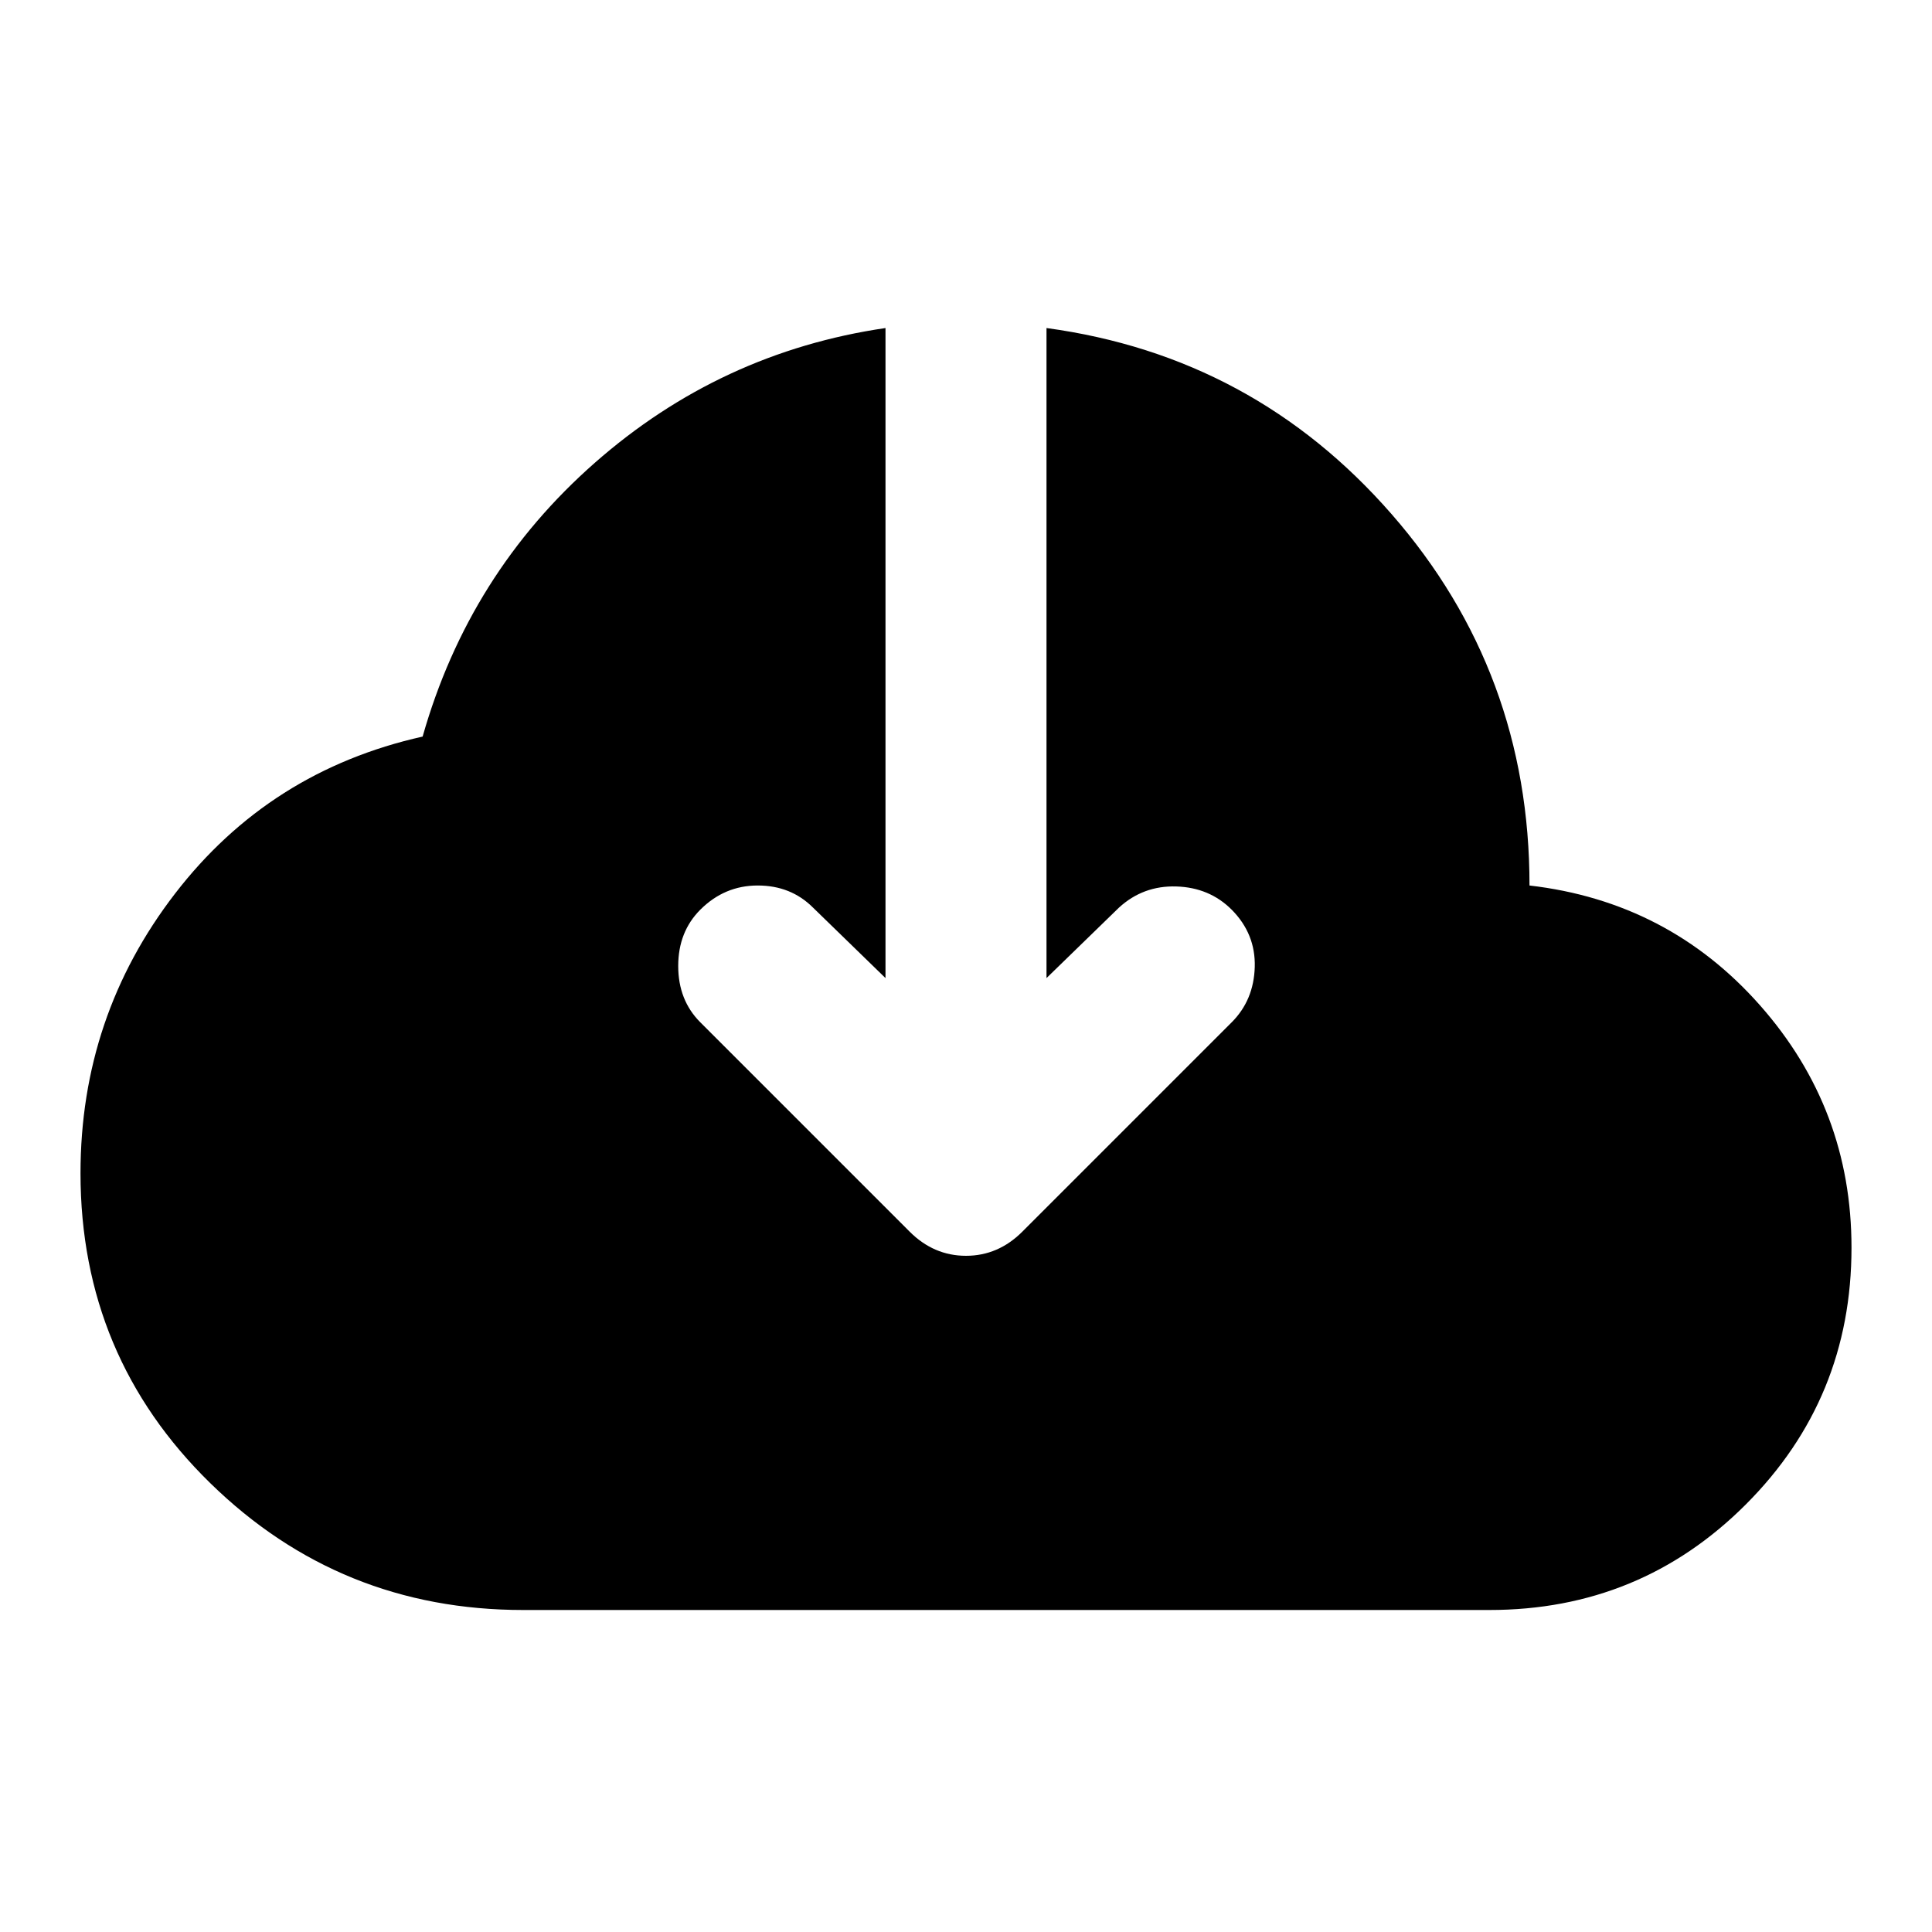
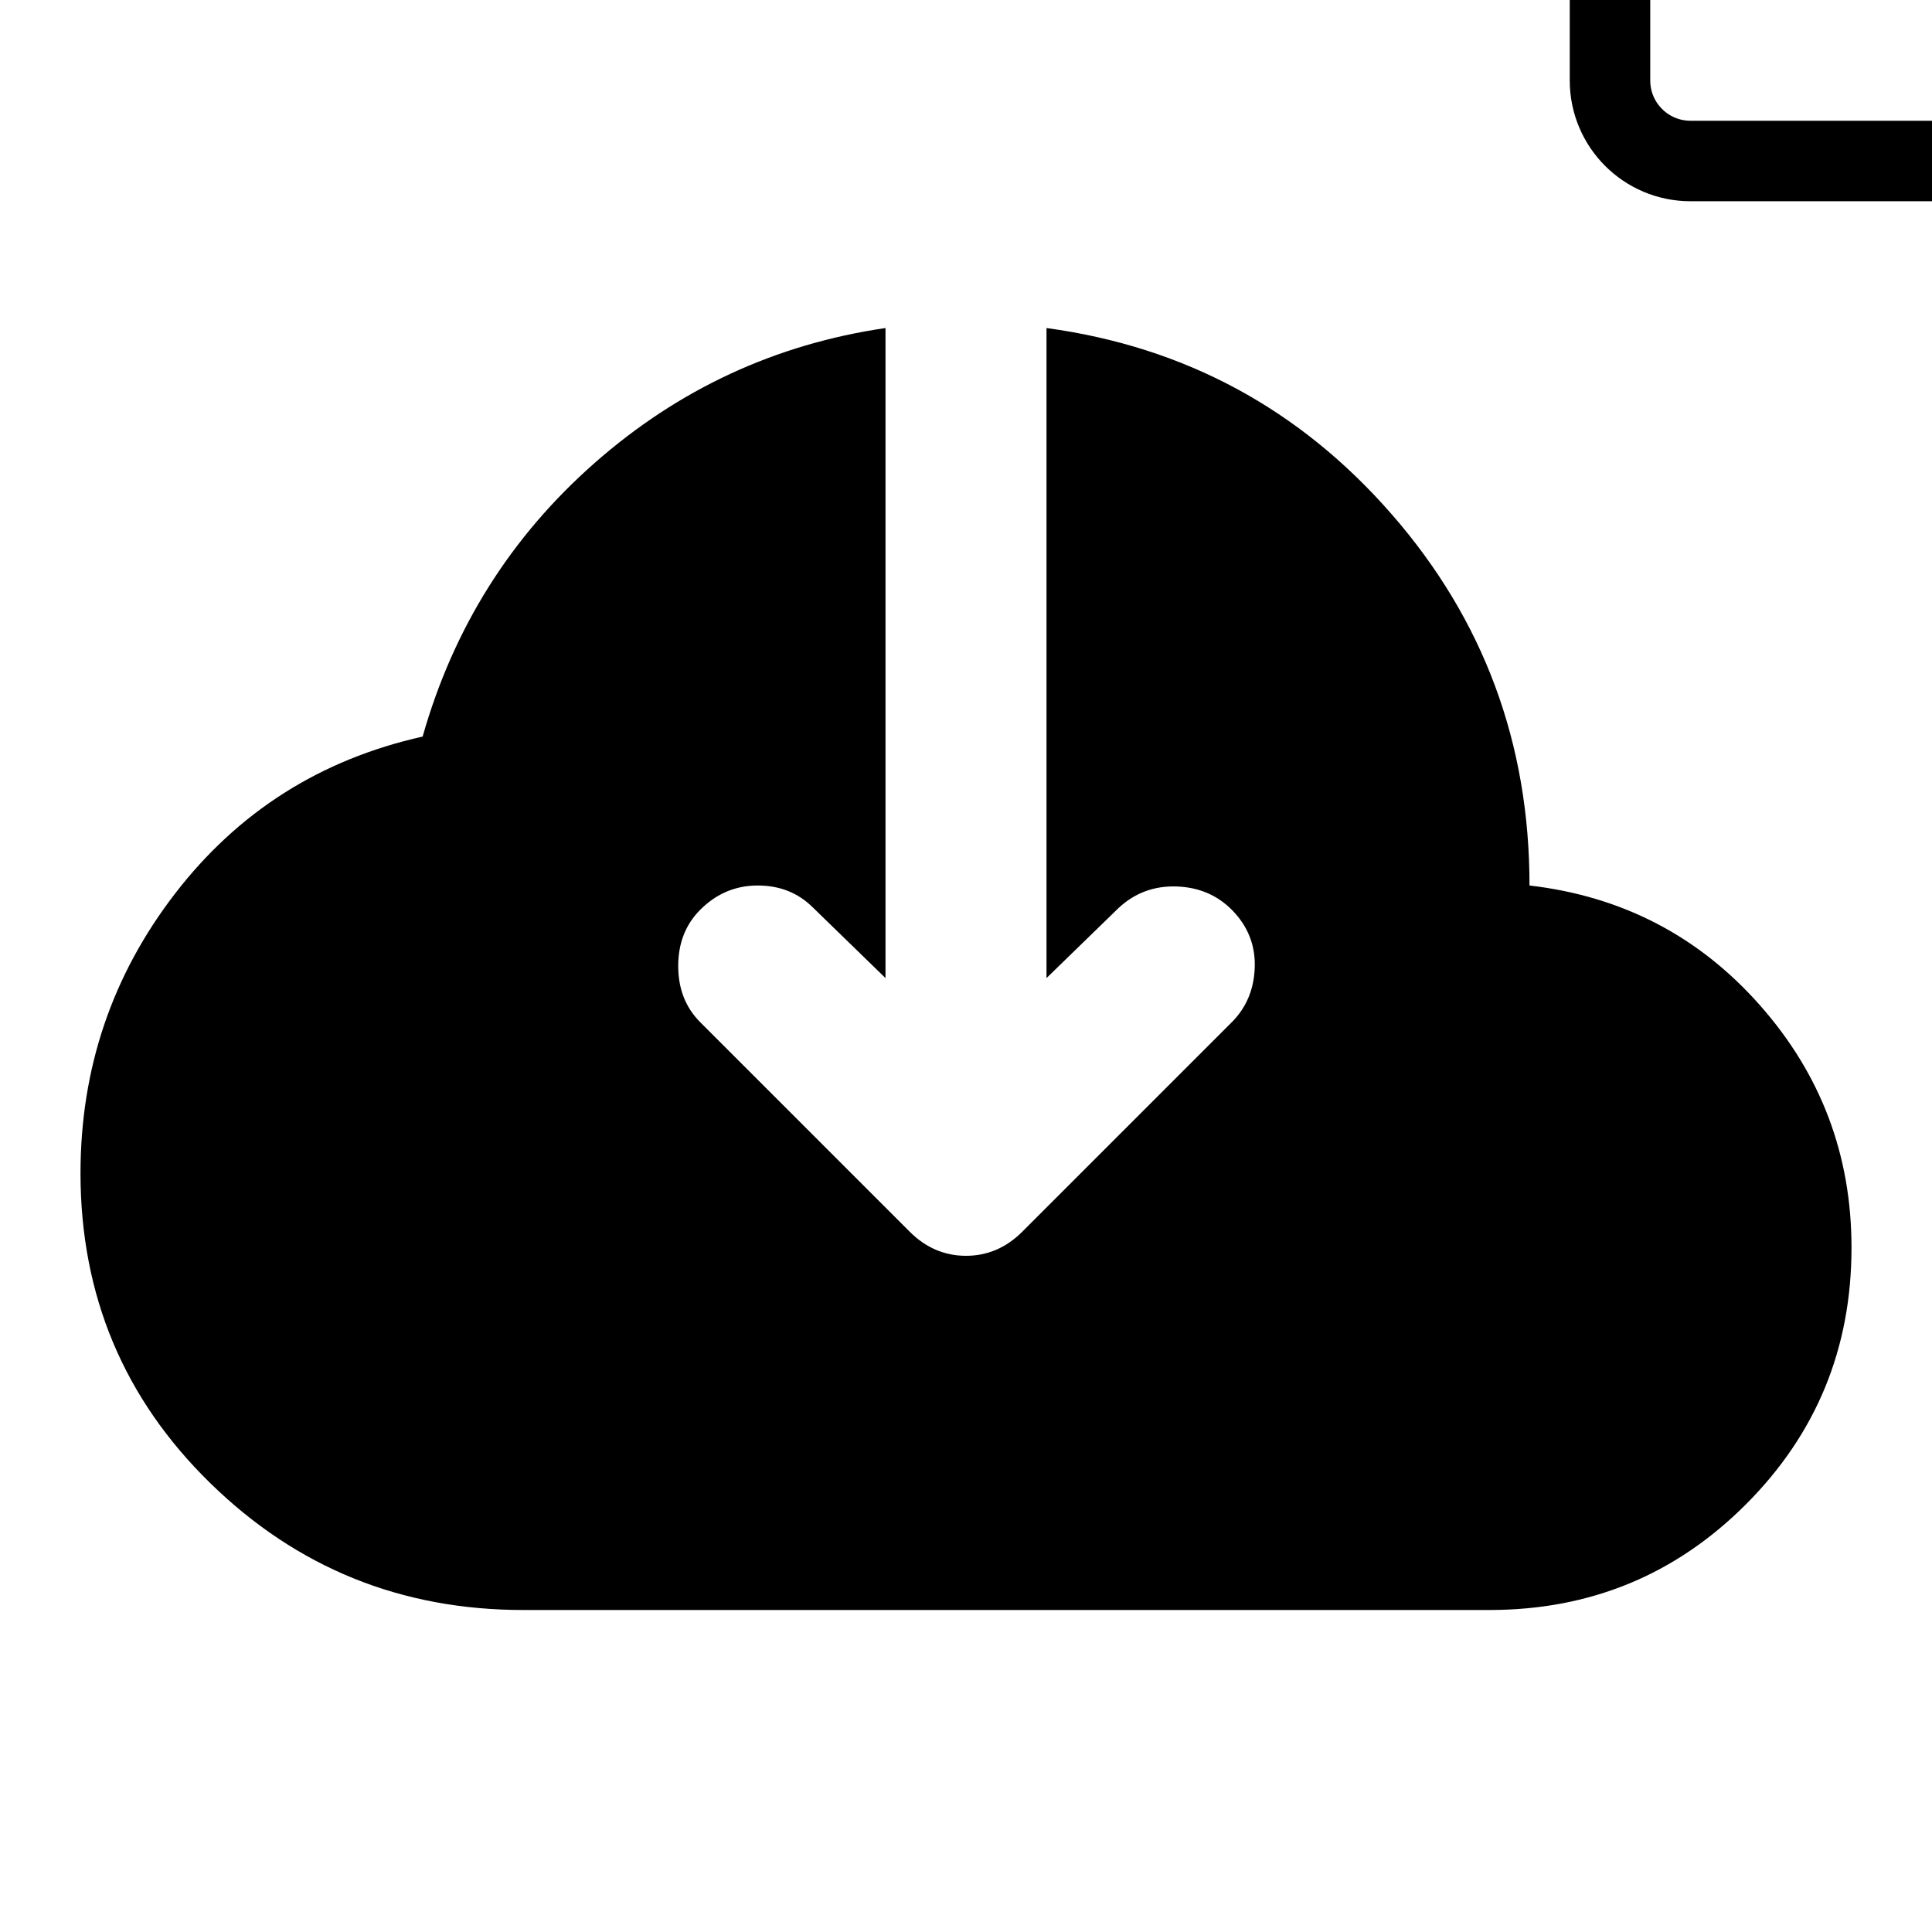
<svg xmlns="http://www.w3.org/2000/svg" width="32" height="32" viewBox="0 0 24 24">
  <path fill="currentColor" d="M6.5 20q-2.275 0-3.887-1.575T1 14.575q0-1.95 1.175-3.475T5.25 9.15q.575-2.025 2.138-3.4T11 4.075v8.075l-.9-.875Q9.825 11 9.413 11t-.713.3q-.275.275-.275.7t.275.7l2.6 2.6q.3.3.7.3t.7-.3l2.6-2.6q.275-.275.287-.687T15.3 11.3q-.275-.275-.687-.288t-.713.263l-.9.875V4.075q2.575.35 4.288 2.313T19 11q1.725.2 2.863 1.488T23 15.5q0 1.875-1.312 3.188T18.5 20z" />
+   <g transform="translate(18, -8) scale(0.5)">
+     <path fill="none" stroke="currentColor" stroke-linecap="round" stroke-linejoin="round" stroke-width="2" d="M12 6H6a2 2 0 0 0-2 2v10a2 2 0 0 0 2 2h10a2 2 0 0 0 2-2v-6m-7 1l9-9m-5 0h5v5" />
+   </g>
</svg>
